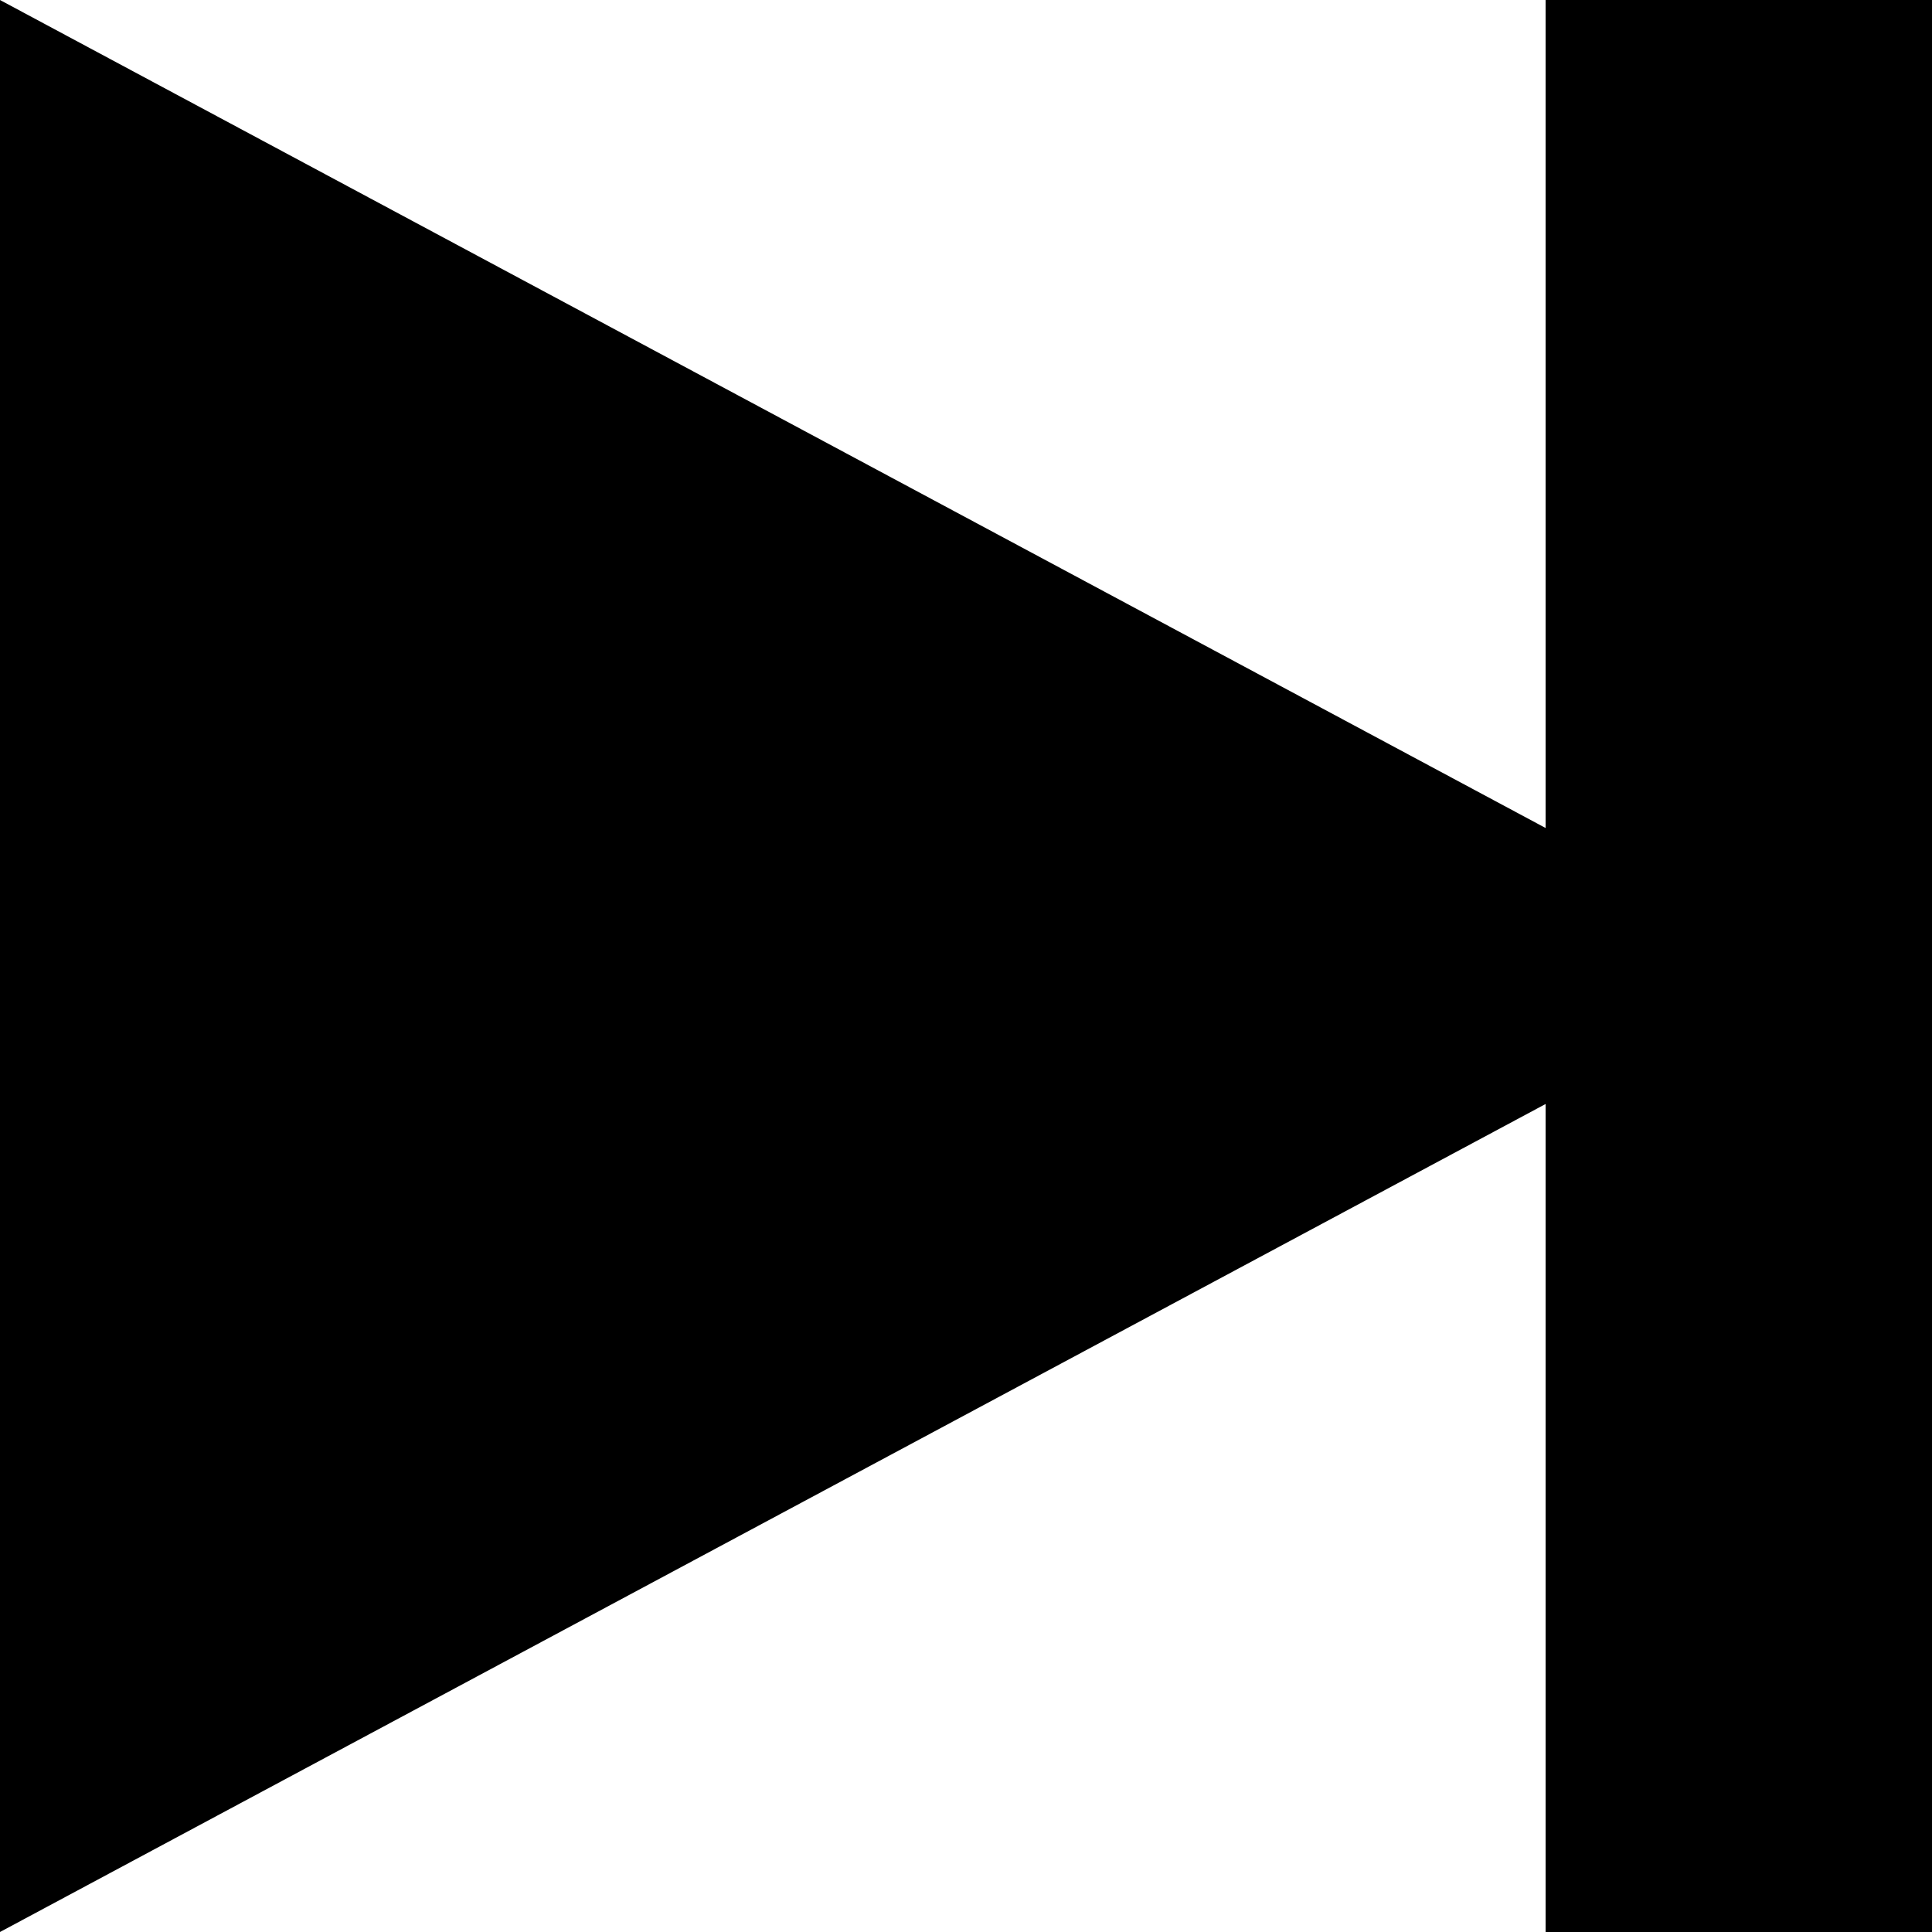
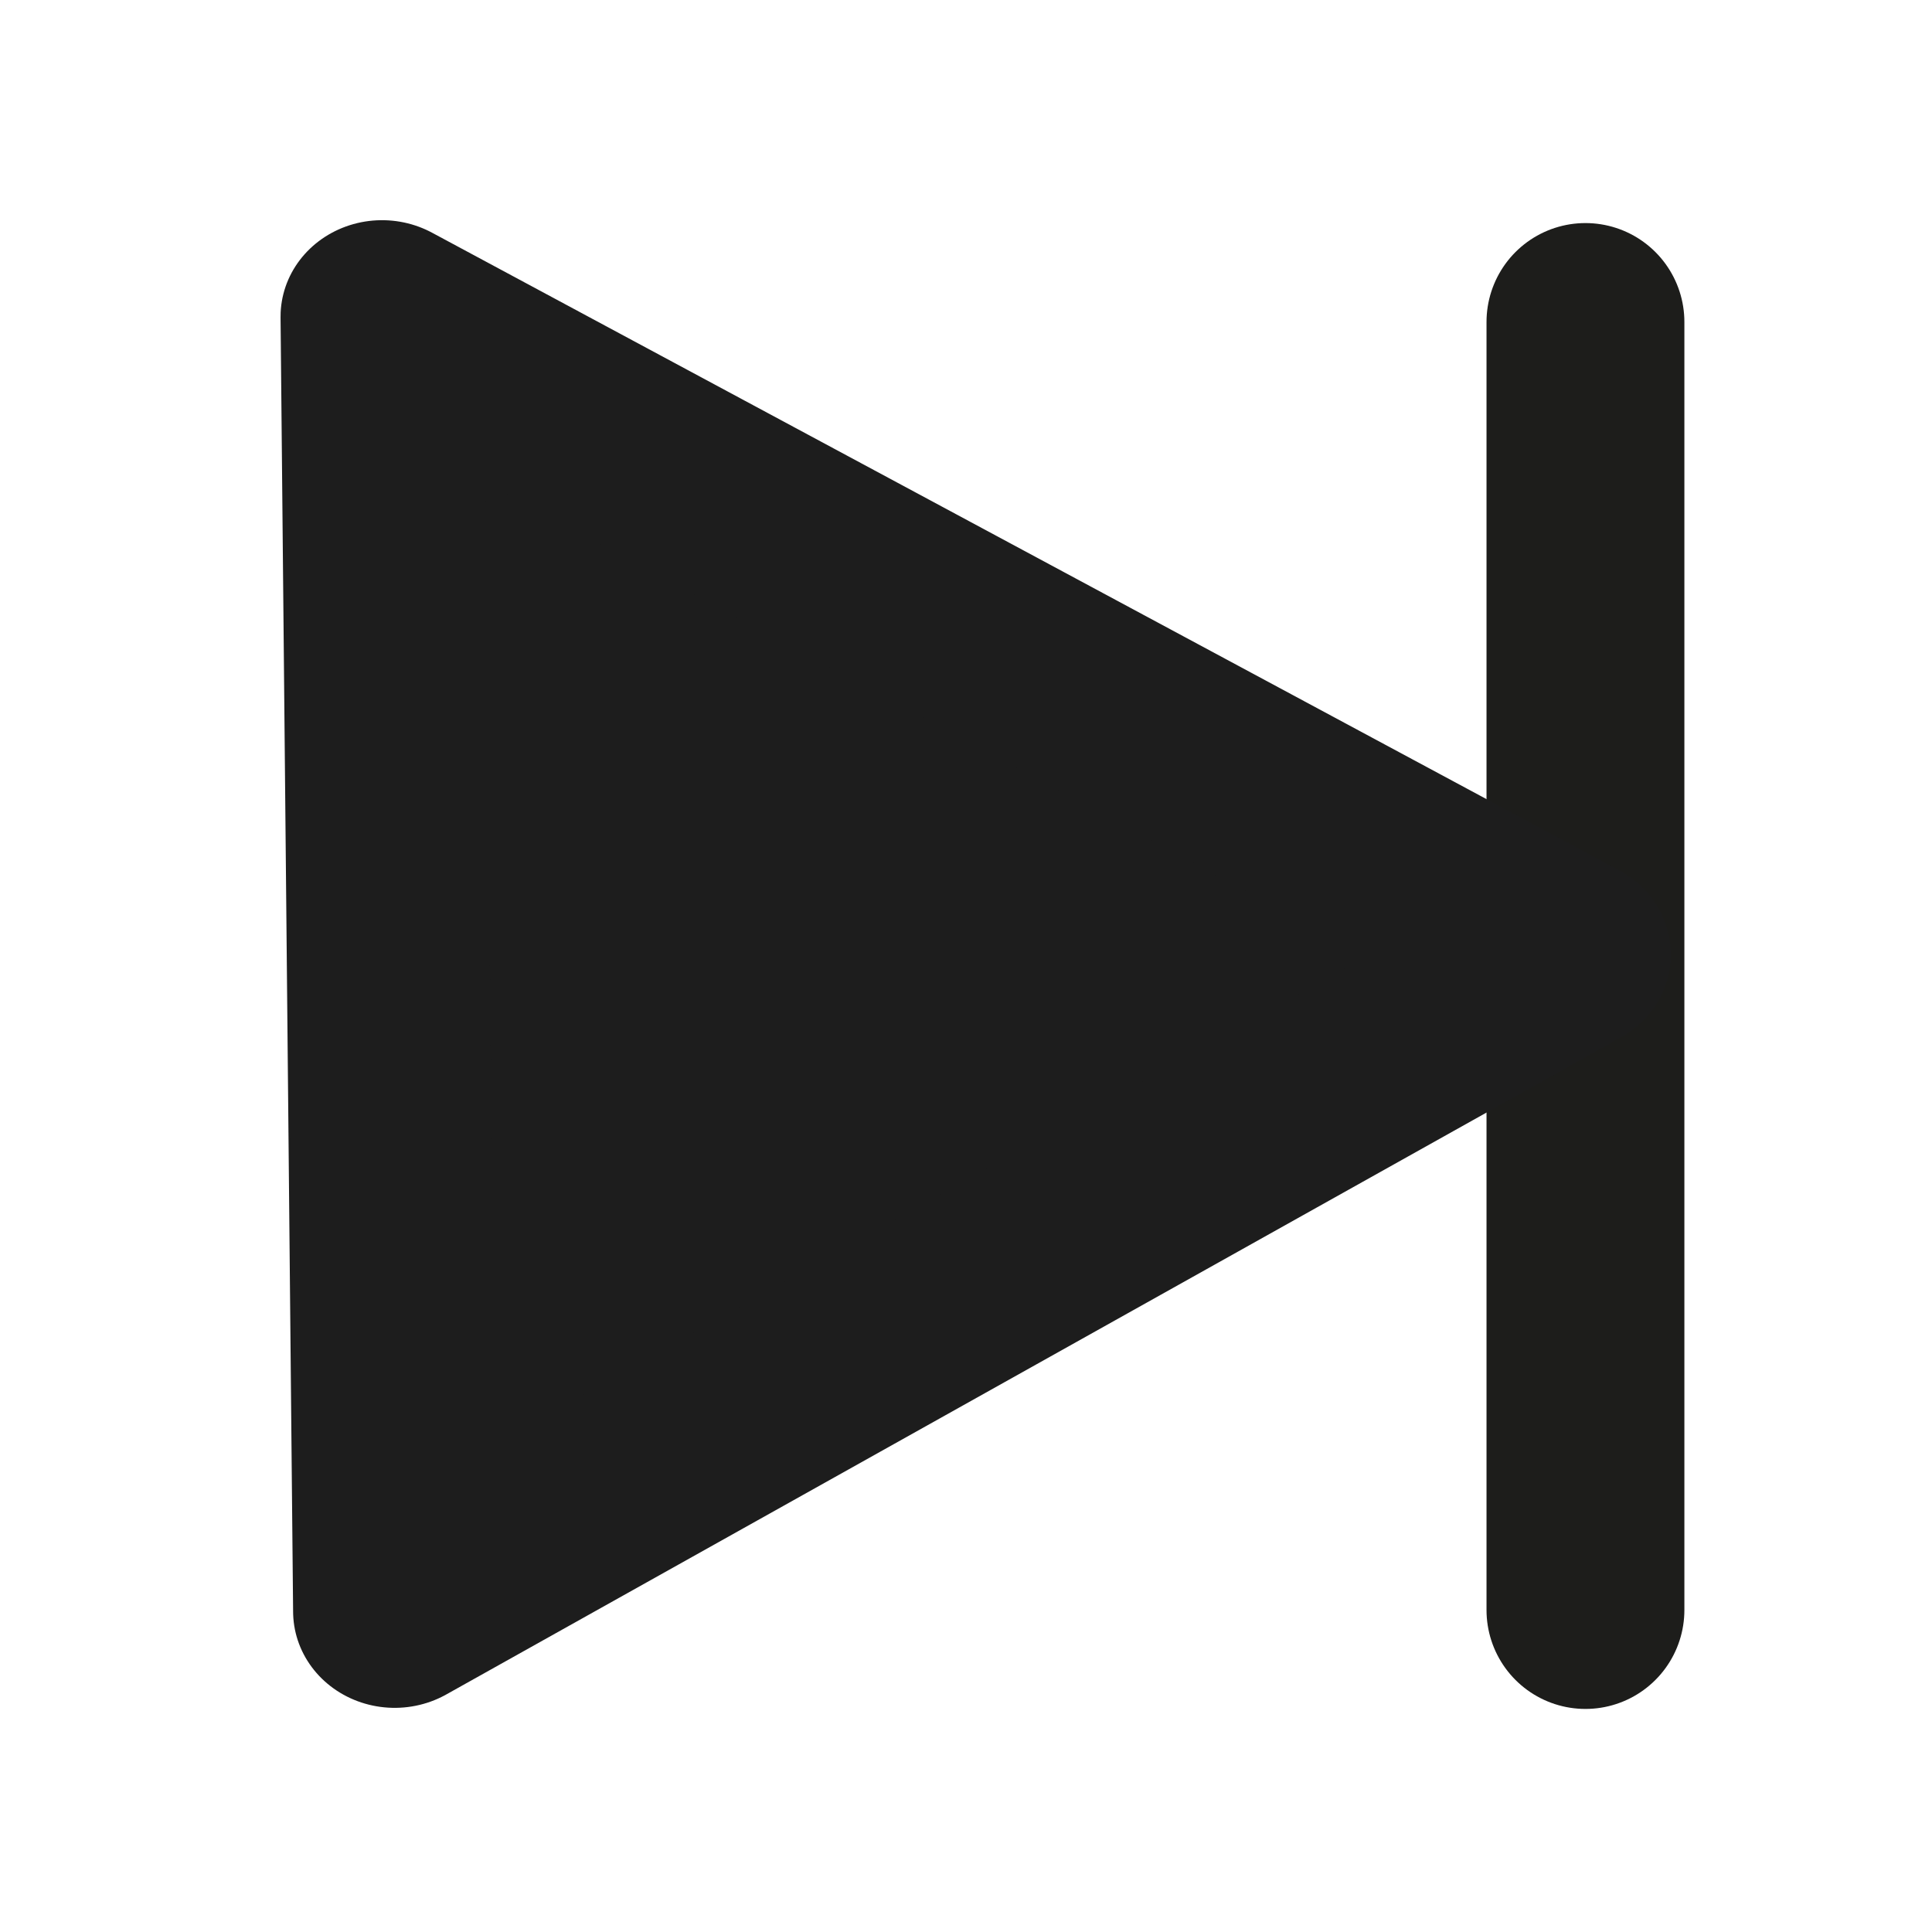
- <svg xmlns="http://www.w3.org/2000/svg" version="1.1" baseProfile="full" width="300" height="300">
-   <rect x="240" y="0" width="60" height="300" fill="black" />
-   <polygon points="0,0 280,150 0,300" style="fill:black;" />
+ <svg xmlns="http://www.w3.org/2000/svg" data-name="Layer 1" id="Layer_1" viewBox="0 0 24 24" version="1.1">
+   <defs id="defs4">
+     <style id="style2">.cls-1{fill:none;stroke:#1d1d1b;stroke-linecap:round;stroke-linejoin:round;stroke-width:2px;}</style>
+   </defs>
+   <line style="fill:none;stroke:#1d1d1b;stroke-width:2.458;stroke-linecap:round;stroke-linejoin:round;stroke-miterlimit:4;stroke-dasharray:none" class="cls-1" data-name="&lt;Path&gt;" id="_Path_2" x1="19.695" x2="19.695" y1="20" y2="4" />
+   <path style="fill:#1d1d1d;fill-opacity:1;stroke:#1d1d1d;stroke-width:1.862;stroke-linecap:round;stroke-linejoin:round;stroke-miterlimit:4;stroke-dasharray:none;stroke-opacity:1" id="path12" d="M 17.186,11.492 6.444,17.897 6.268,5.391 Z" transform="matrix(1.354537,0.00694239,-0.00659173,1.286121,-3.708449,-3.044362)" />
</svg>
